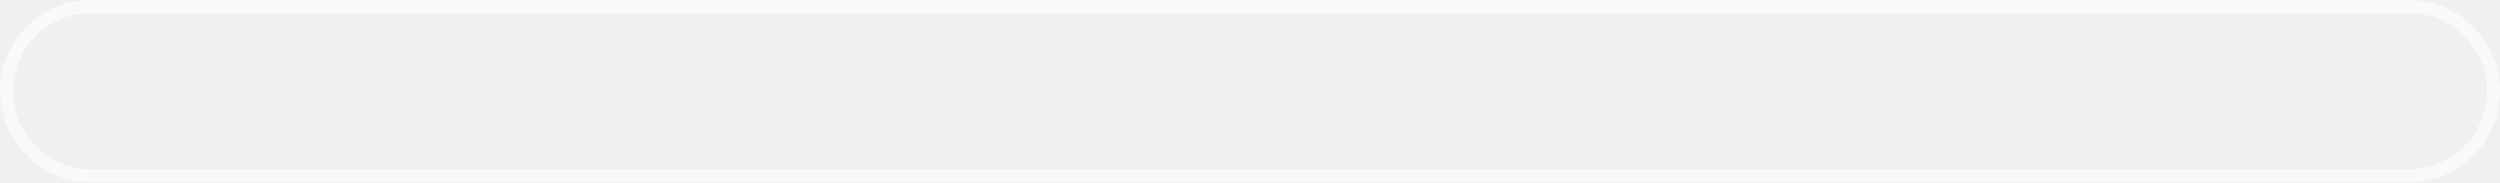
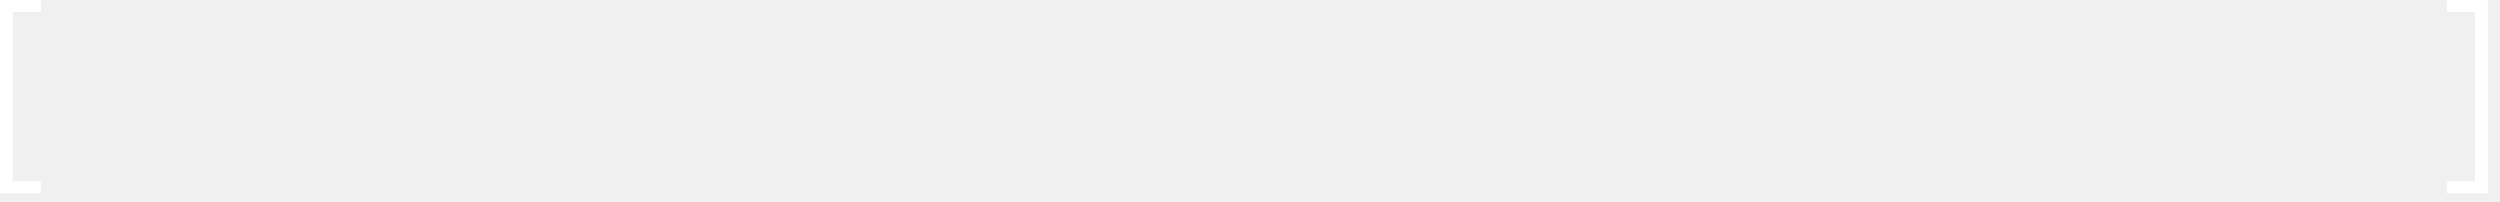
- <svg xmlns="http://www.w3.org/2000/svg" width="192" height="14" viewBox="0 0 192 14" fill="none">
-   <rect x="0.5" y="0.5" width="191" height="13" rx="6.5" stroke="white" stroke-opacity="0.57" />
+ <svg xmlns="http://www.w3.org/2000/svg" width="174" height="14" viewBox="0 0 174 14" fill="none">
+   <path d="M173.153 13.455H170.305V12.637H172.266V0.819H170.305V0H173.153V13.455Z" fill="white" />
+   <path d="M2.848 12.637V13.455H0V0H2.848V0.819H0.887V12.637H2.848Z" fill="white" />
</svg>
